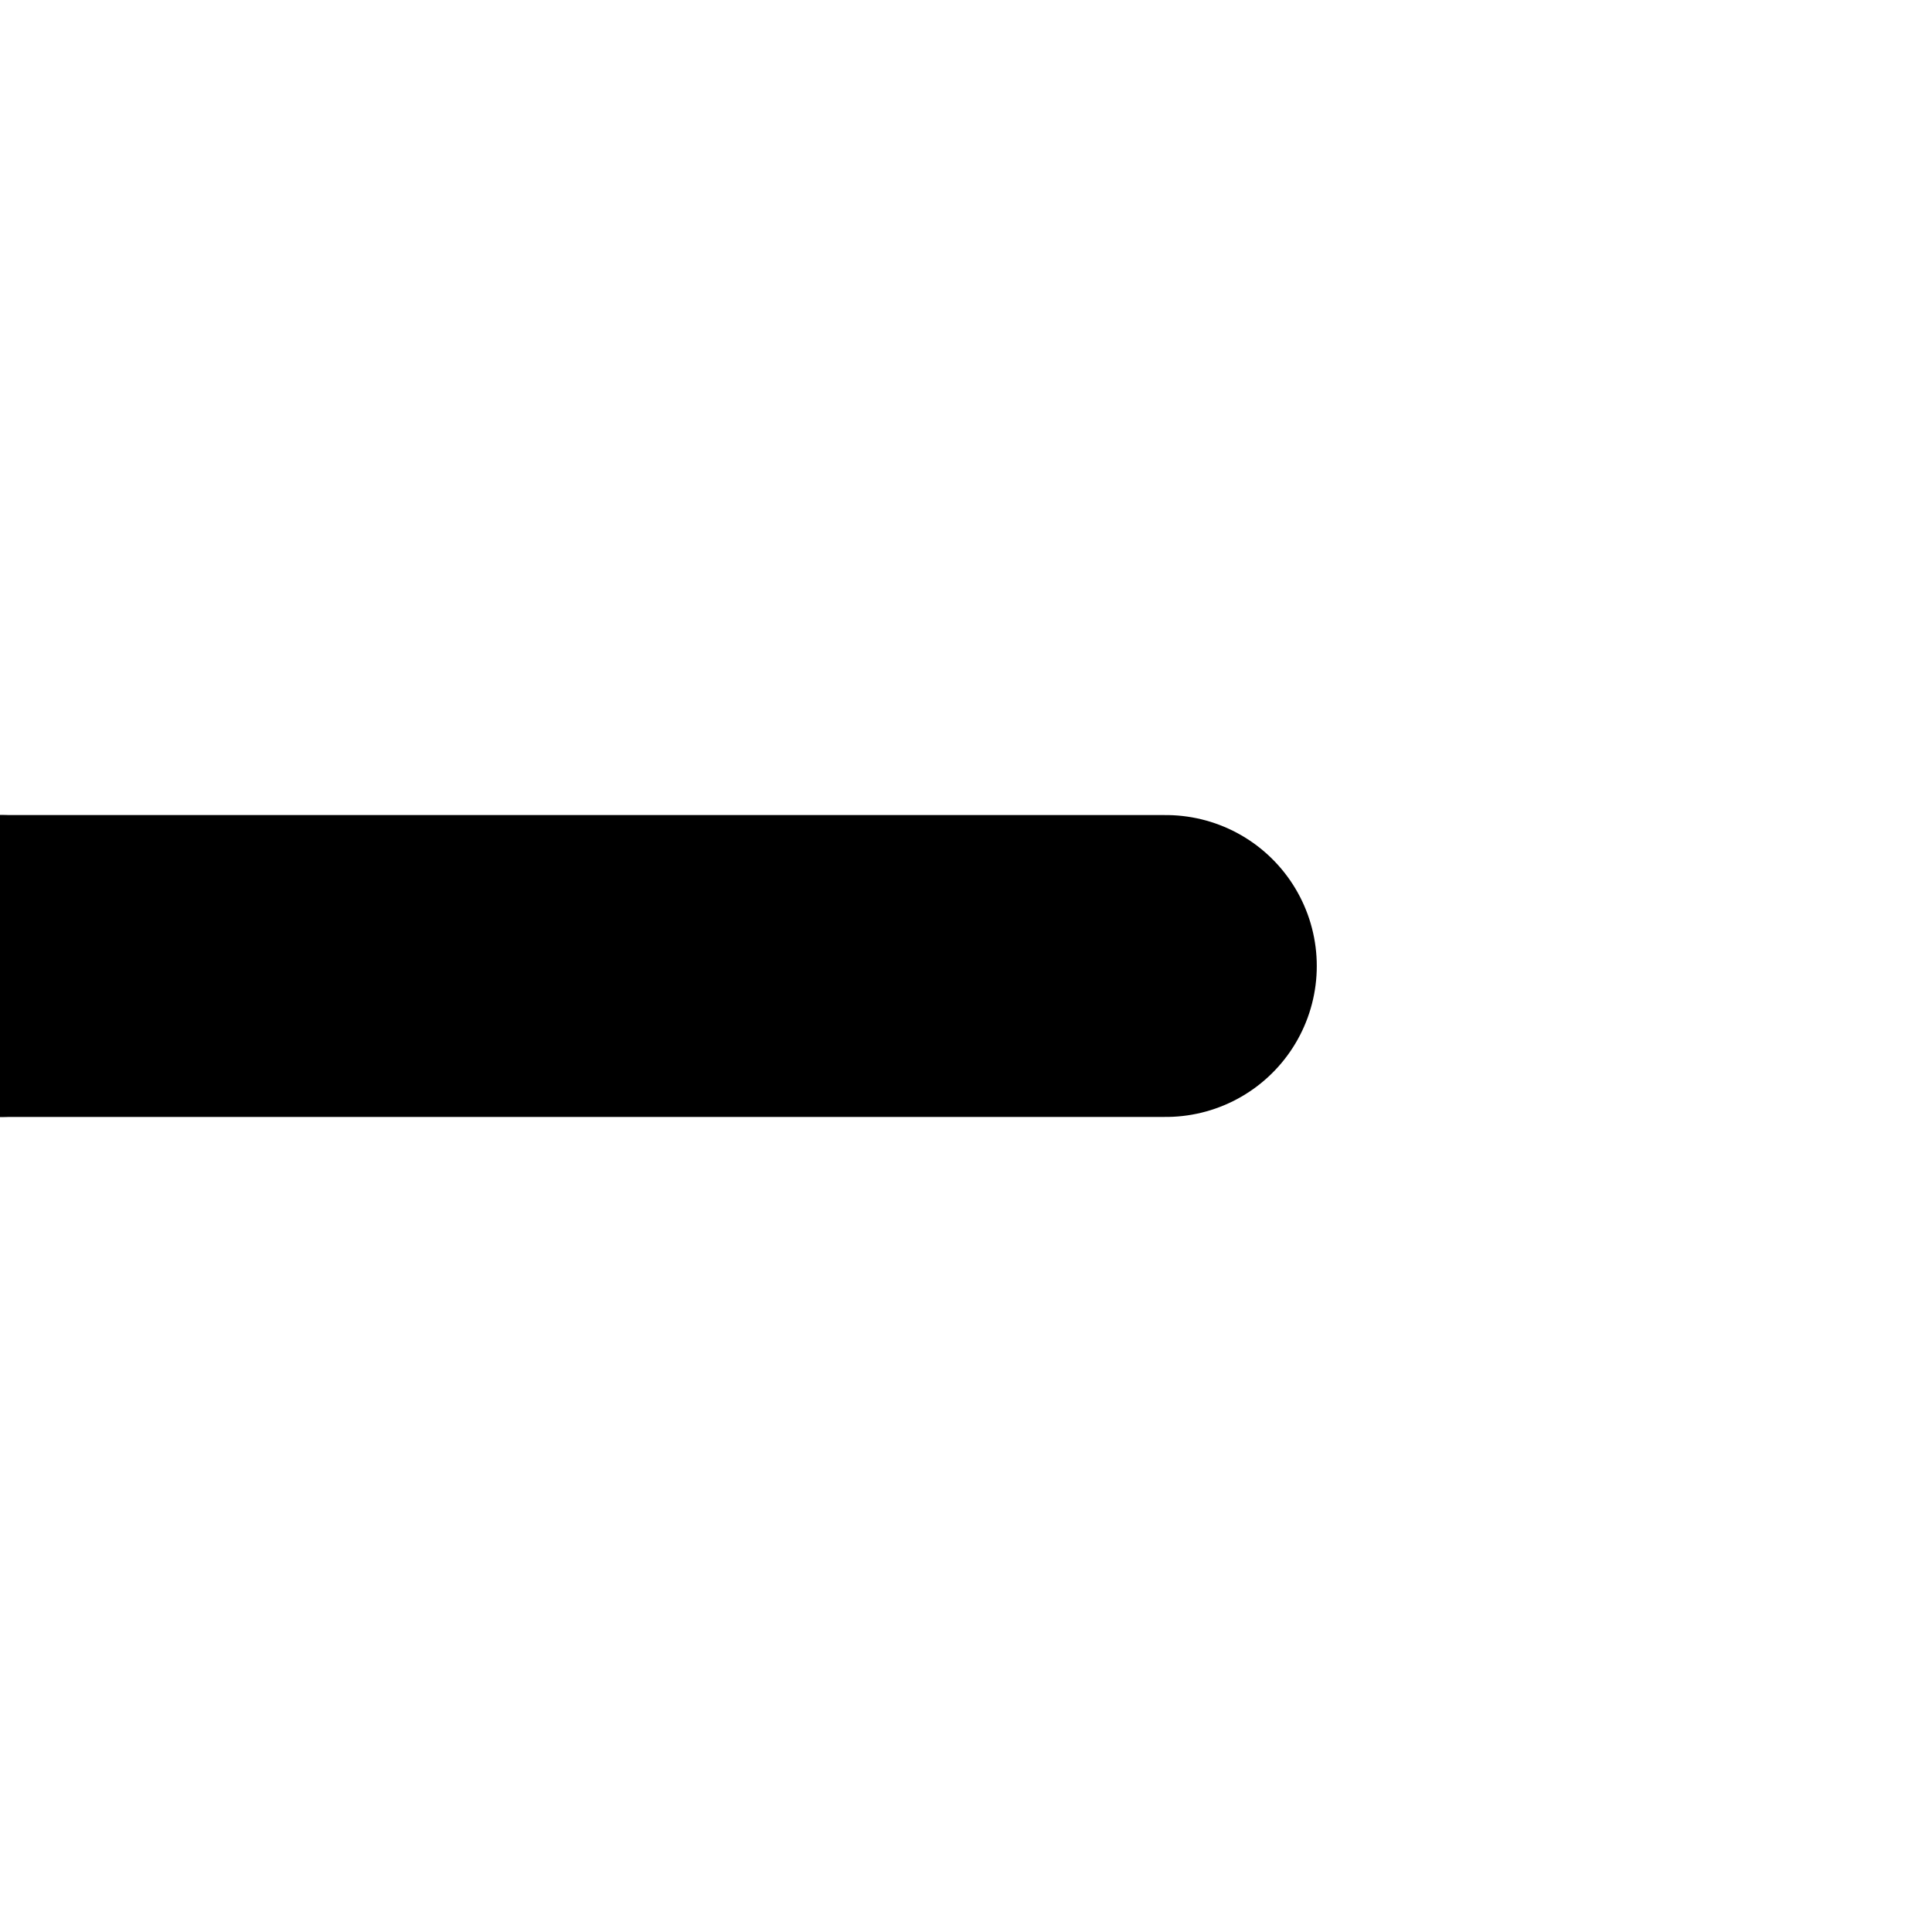
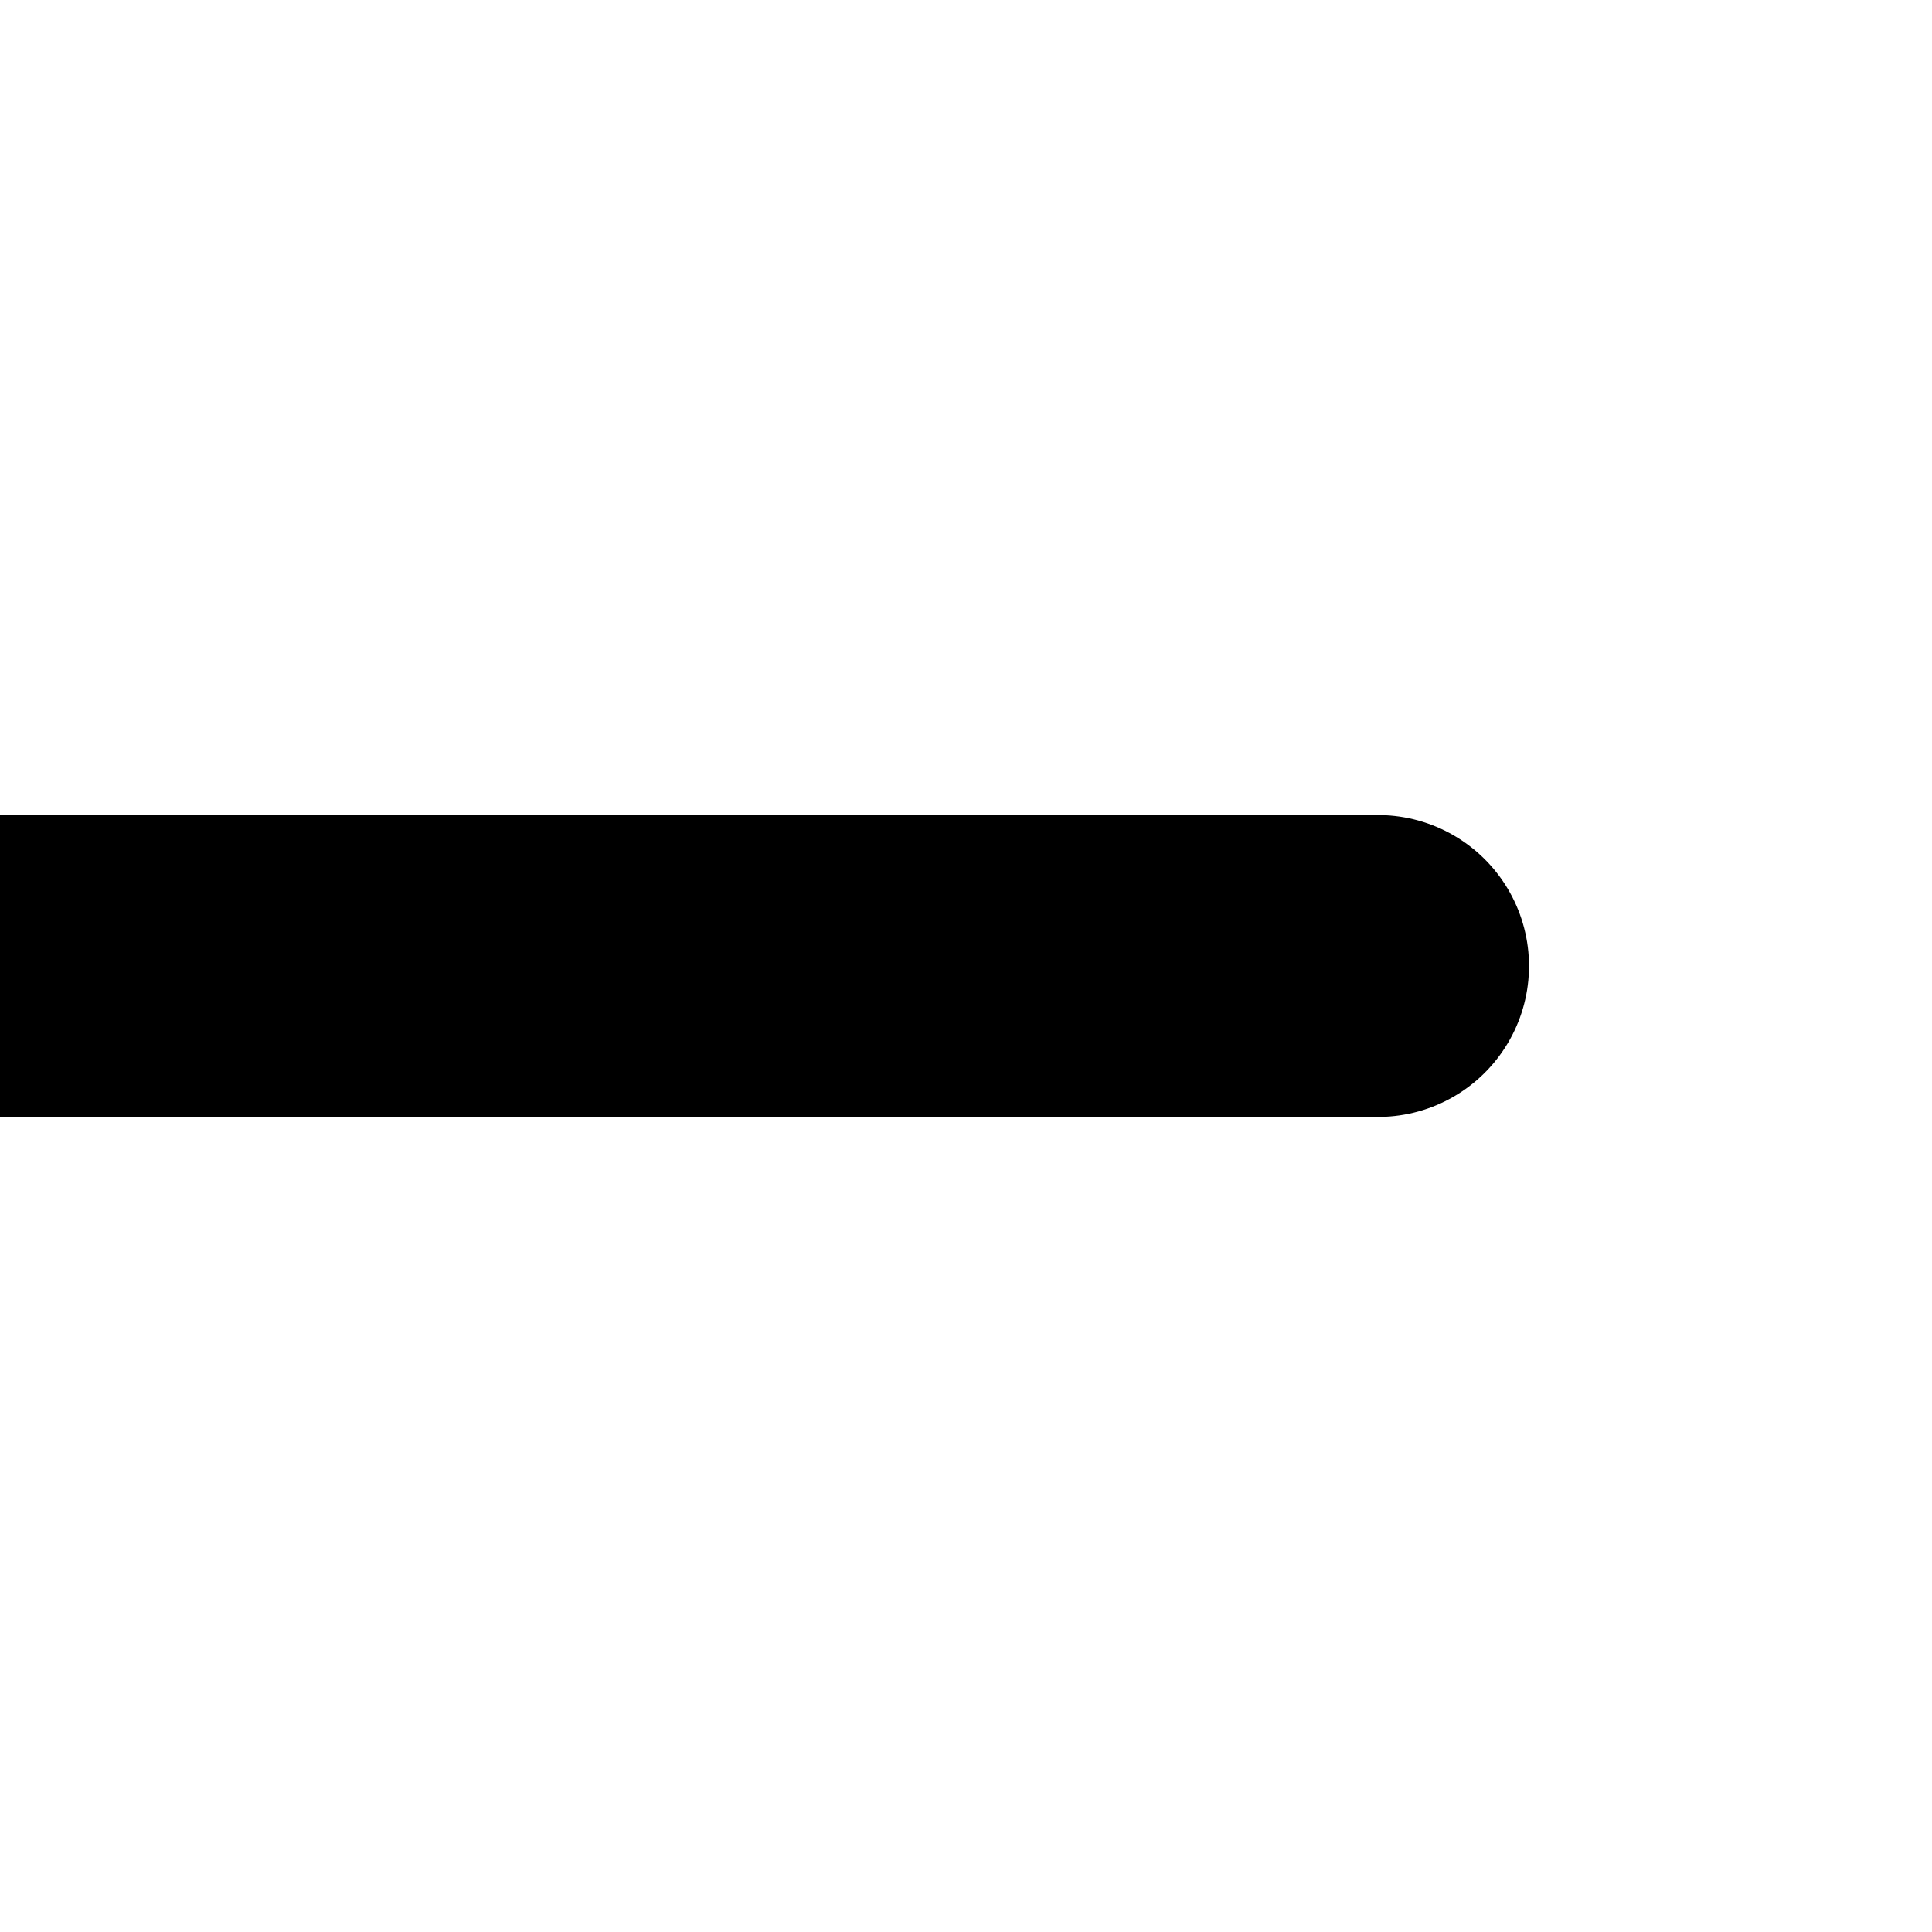
<svg xmlns="http://www.w3.org/2000/svg" id="Layer_1" viewBox="0 0 64 64">
  <defs>
    <style>.cls-1{fill:none;stroke:#000;stroke-linecap:round;stroke-miterlimit:10;stroke-width:10px;}</style>
  </defs>
-   <line class="cls-1" x1="38.62" y1="32" y2="32" />
-   <line class="cls-1" y1="32" x2="-38.62" y2="32" />
+   <line class="cls-1" x1="45.65" y1="32" y2="32" />
+   <line class="cls-1" y1="32" x2="-45.65" y2="32" />
</svg>
